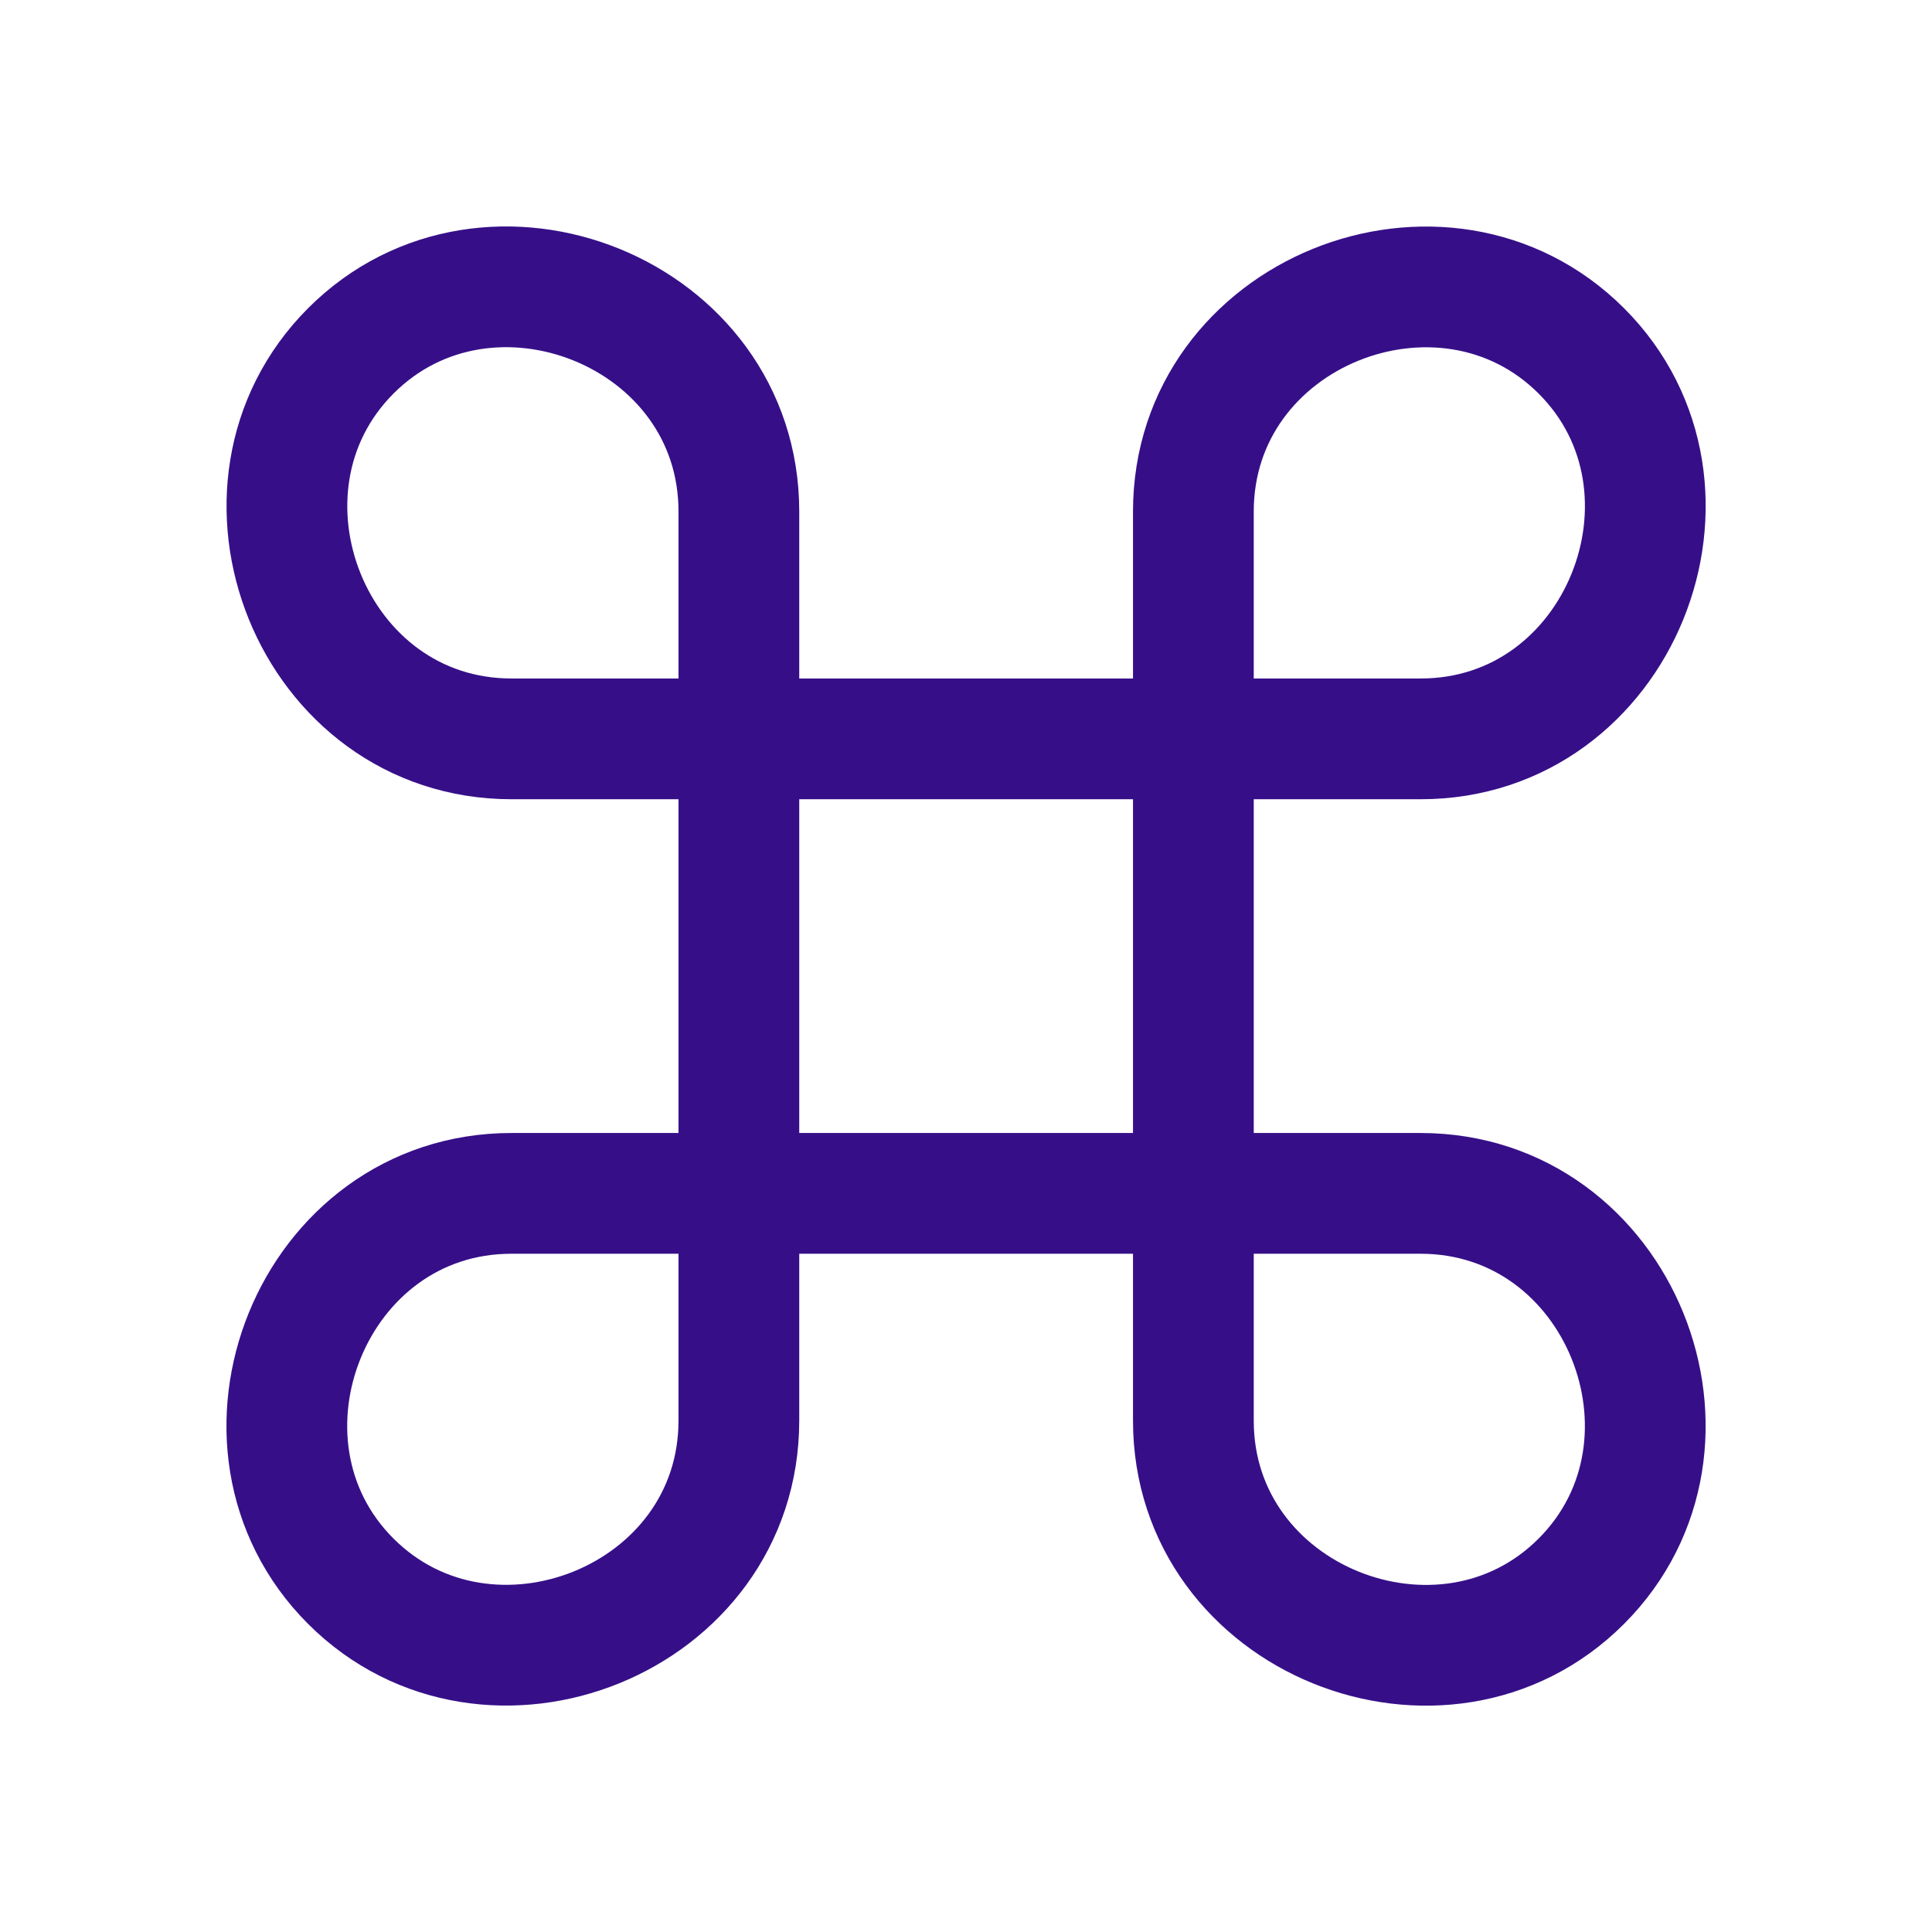
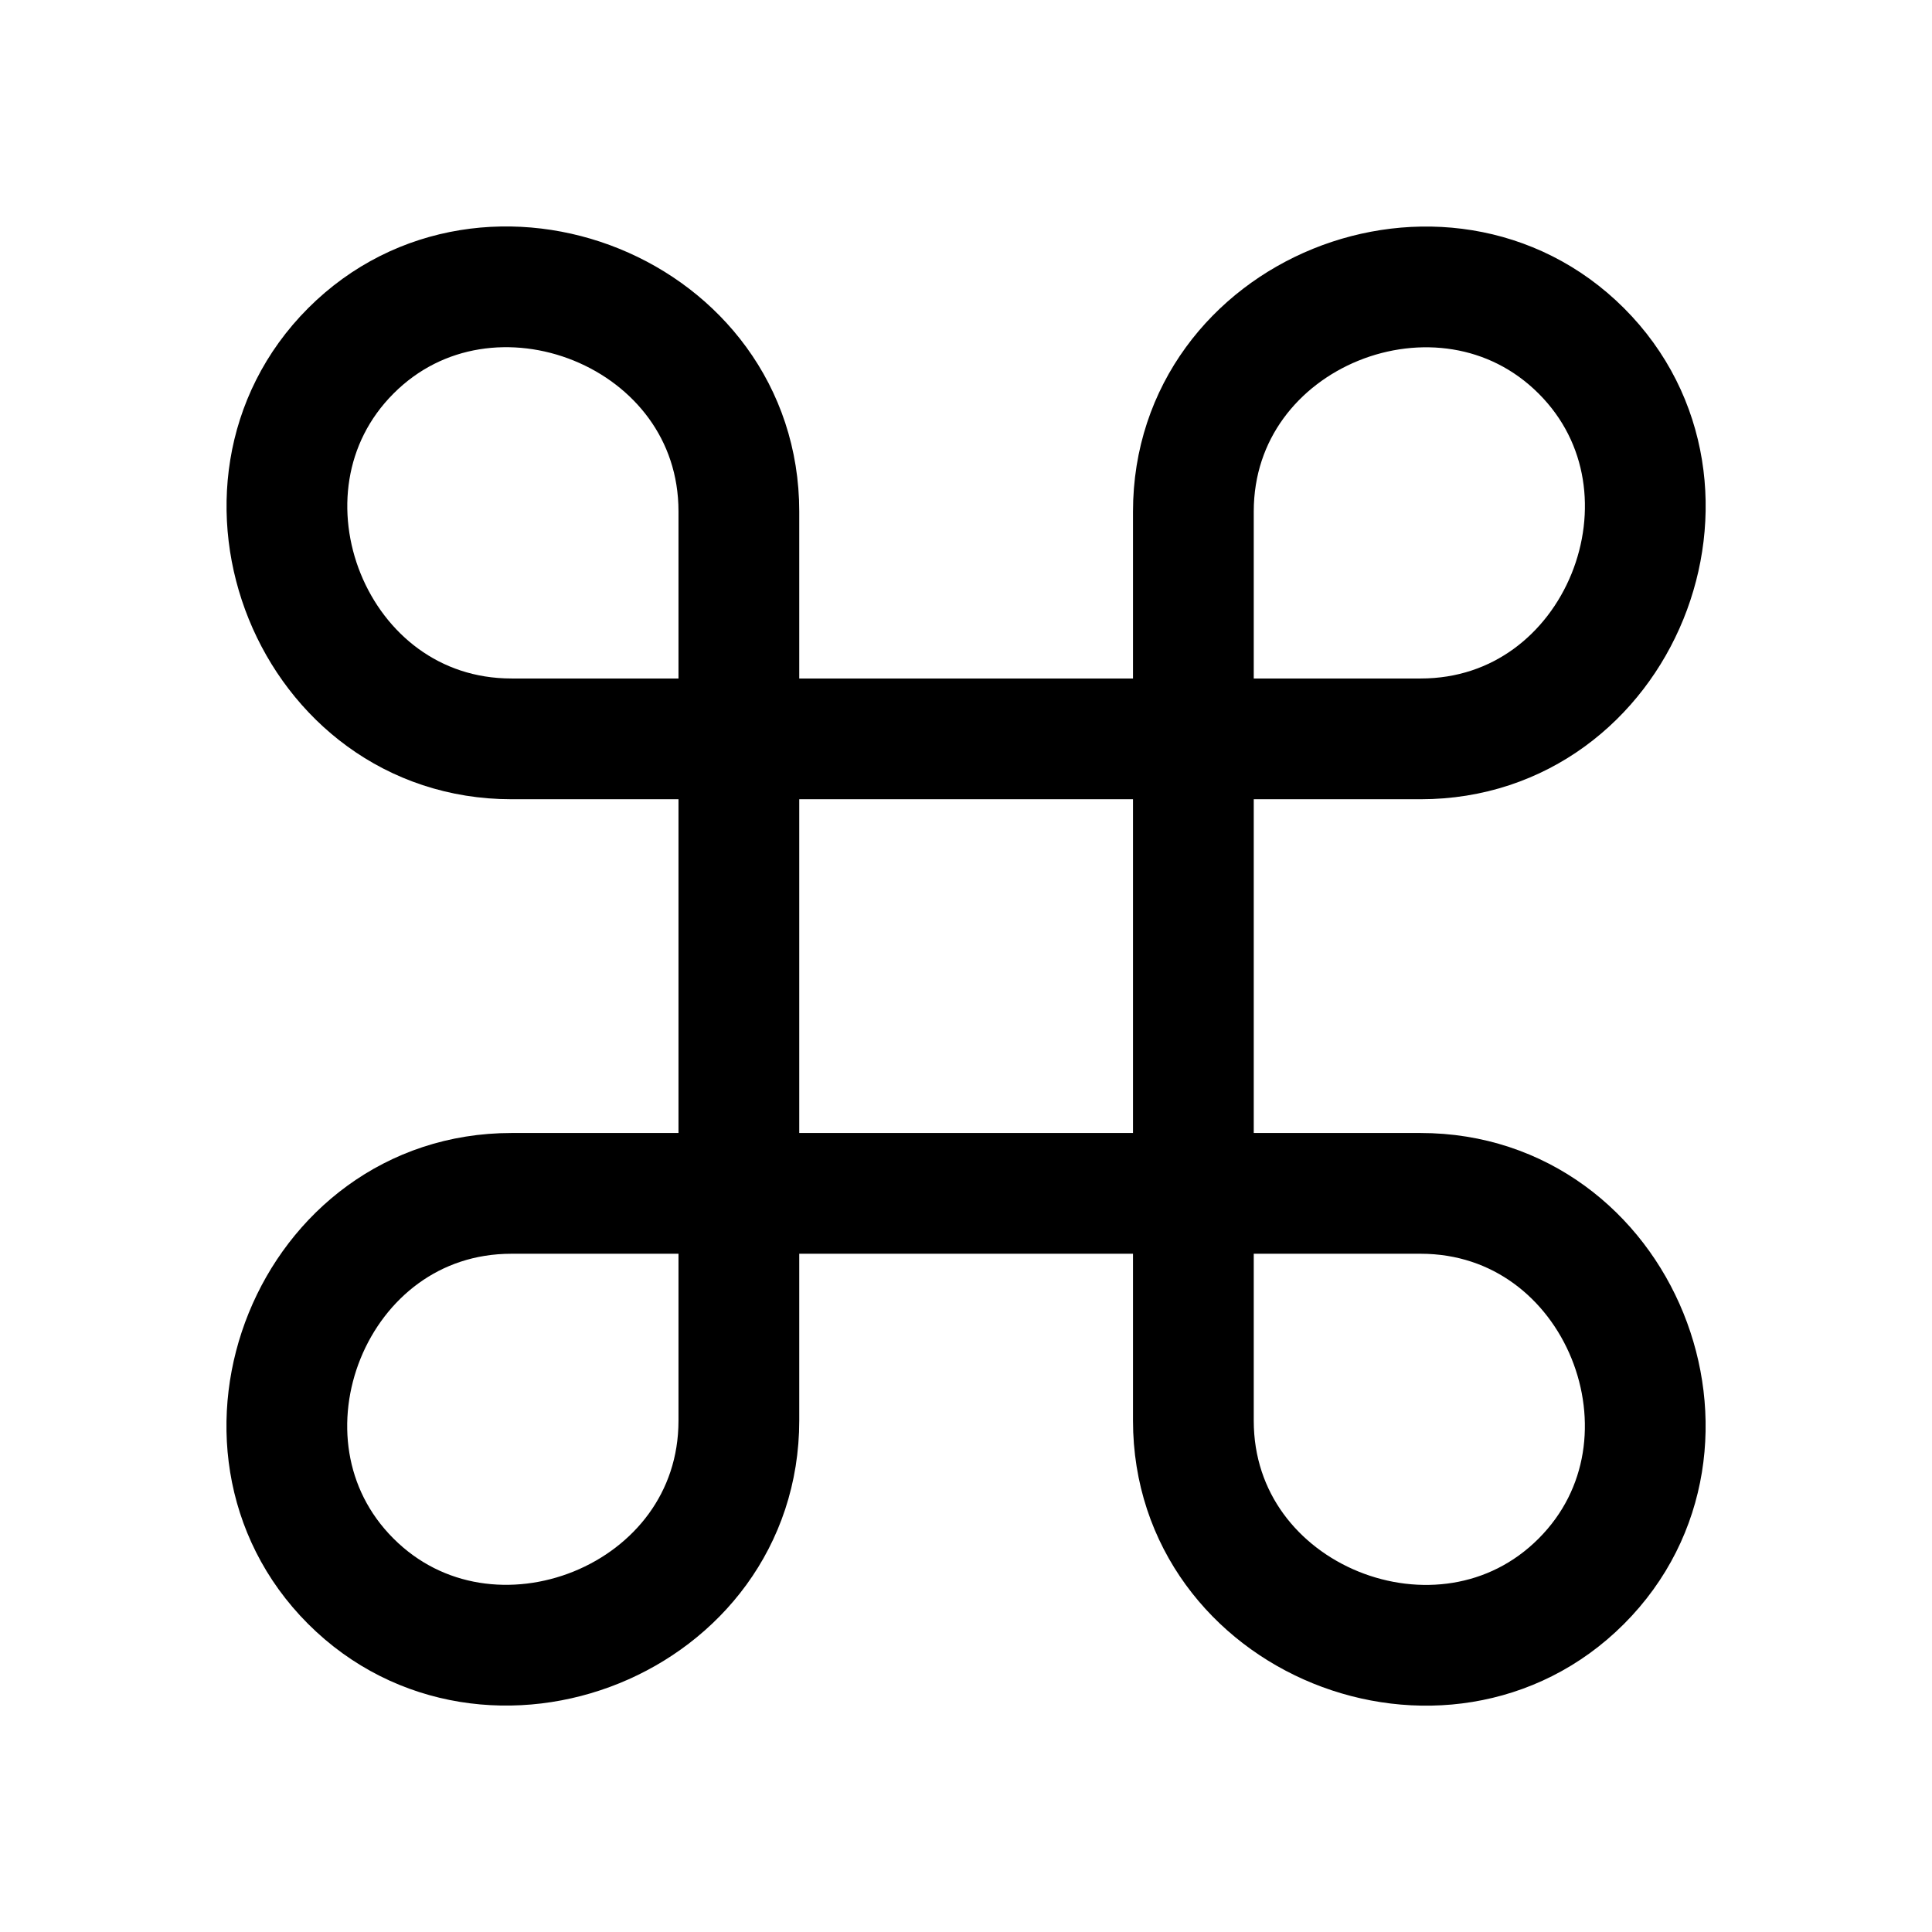
- <svg xmlns="http://www.w3.org/2000/svg" fill="none" viewBox="-0.5 -0.5 16 16" stroke-linecap="round" stroke-linejoin="round" stroke="#360f88" id="Command--Streamline-Mynaui.svg" height="16" width="16">
+ <svg xmlns="http://www.w3.org/2000/svg" fill="none" viewBox="-0.5 -0.5 16 16" stroke-linecap="round" stroke-linejoin="round" stroke="#000" id="Command--Streamline-Mynaui.svg" height="16" width="16">
  <path d="M9.383 3.736v7.529c0 1.653 2.072 2.471 3.212 1.331 1.141 -1.141 0.323 -3.213 -1.331 -3.213H3.736c-1.653 0 -2.471 2.072 -1.331 3.212 1.141 1.14 3.214 0.323 3.214 -1.331V3.736c0 -1.653 -2.073 -2.471 -3.213 -1.331 -1.14 1.141 -0.323 3.214 1.331 3.214h7.528c1.653 0 2.471 -2.073 1.331 -3.213 -1.141 -1.14 -3.213 -0.323 -3.213 1.331" stroke-width="1" />
</svg>
